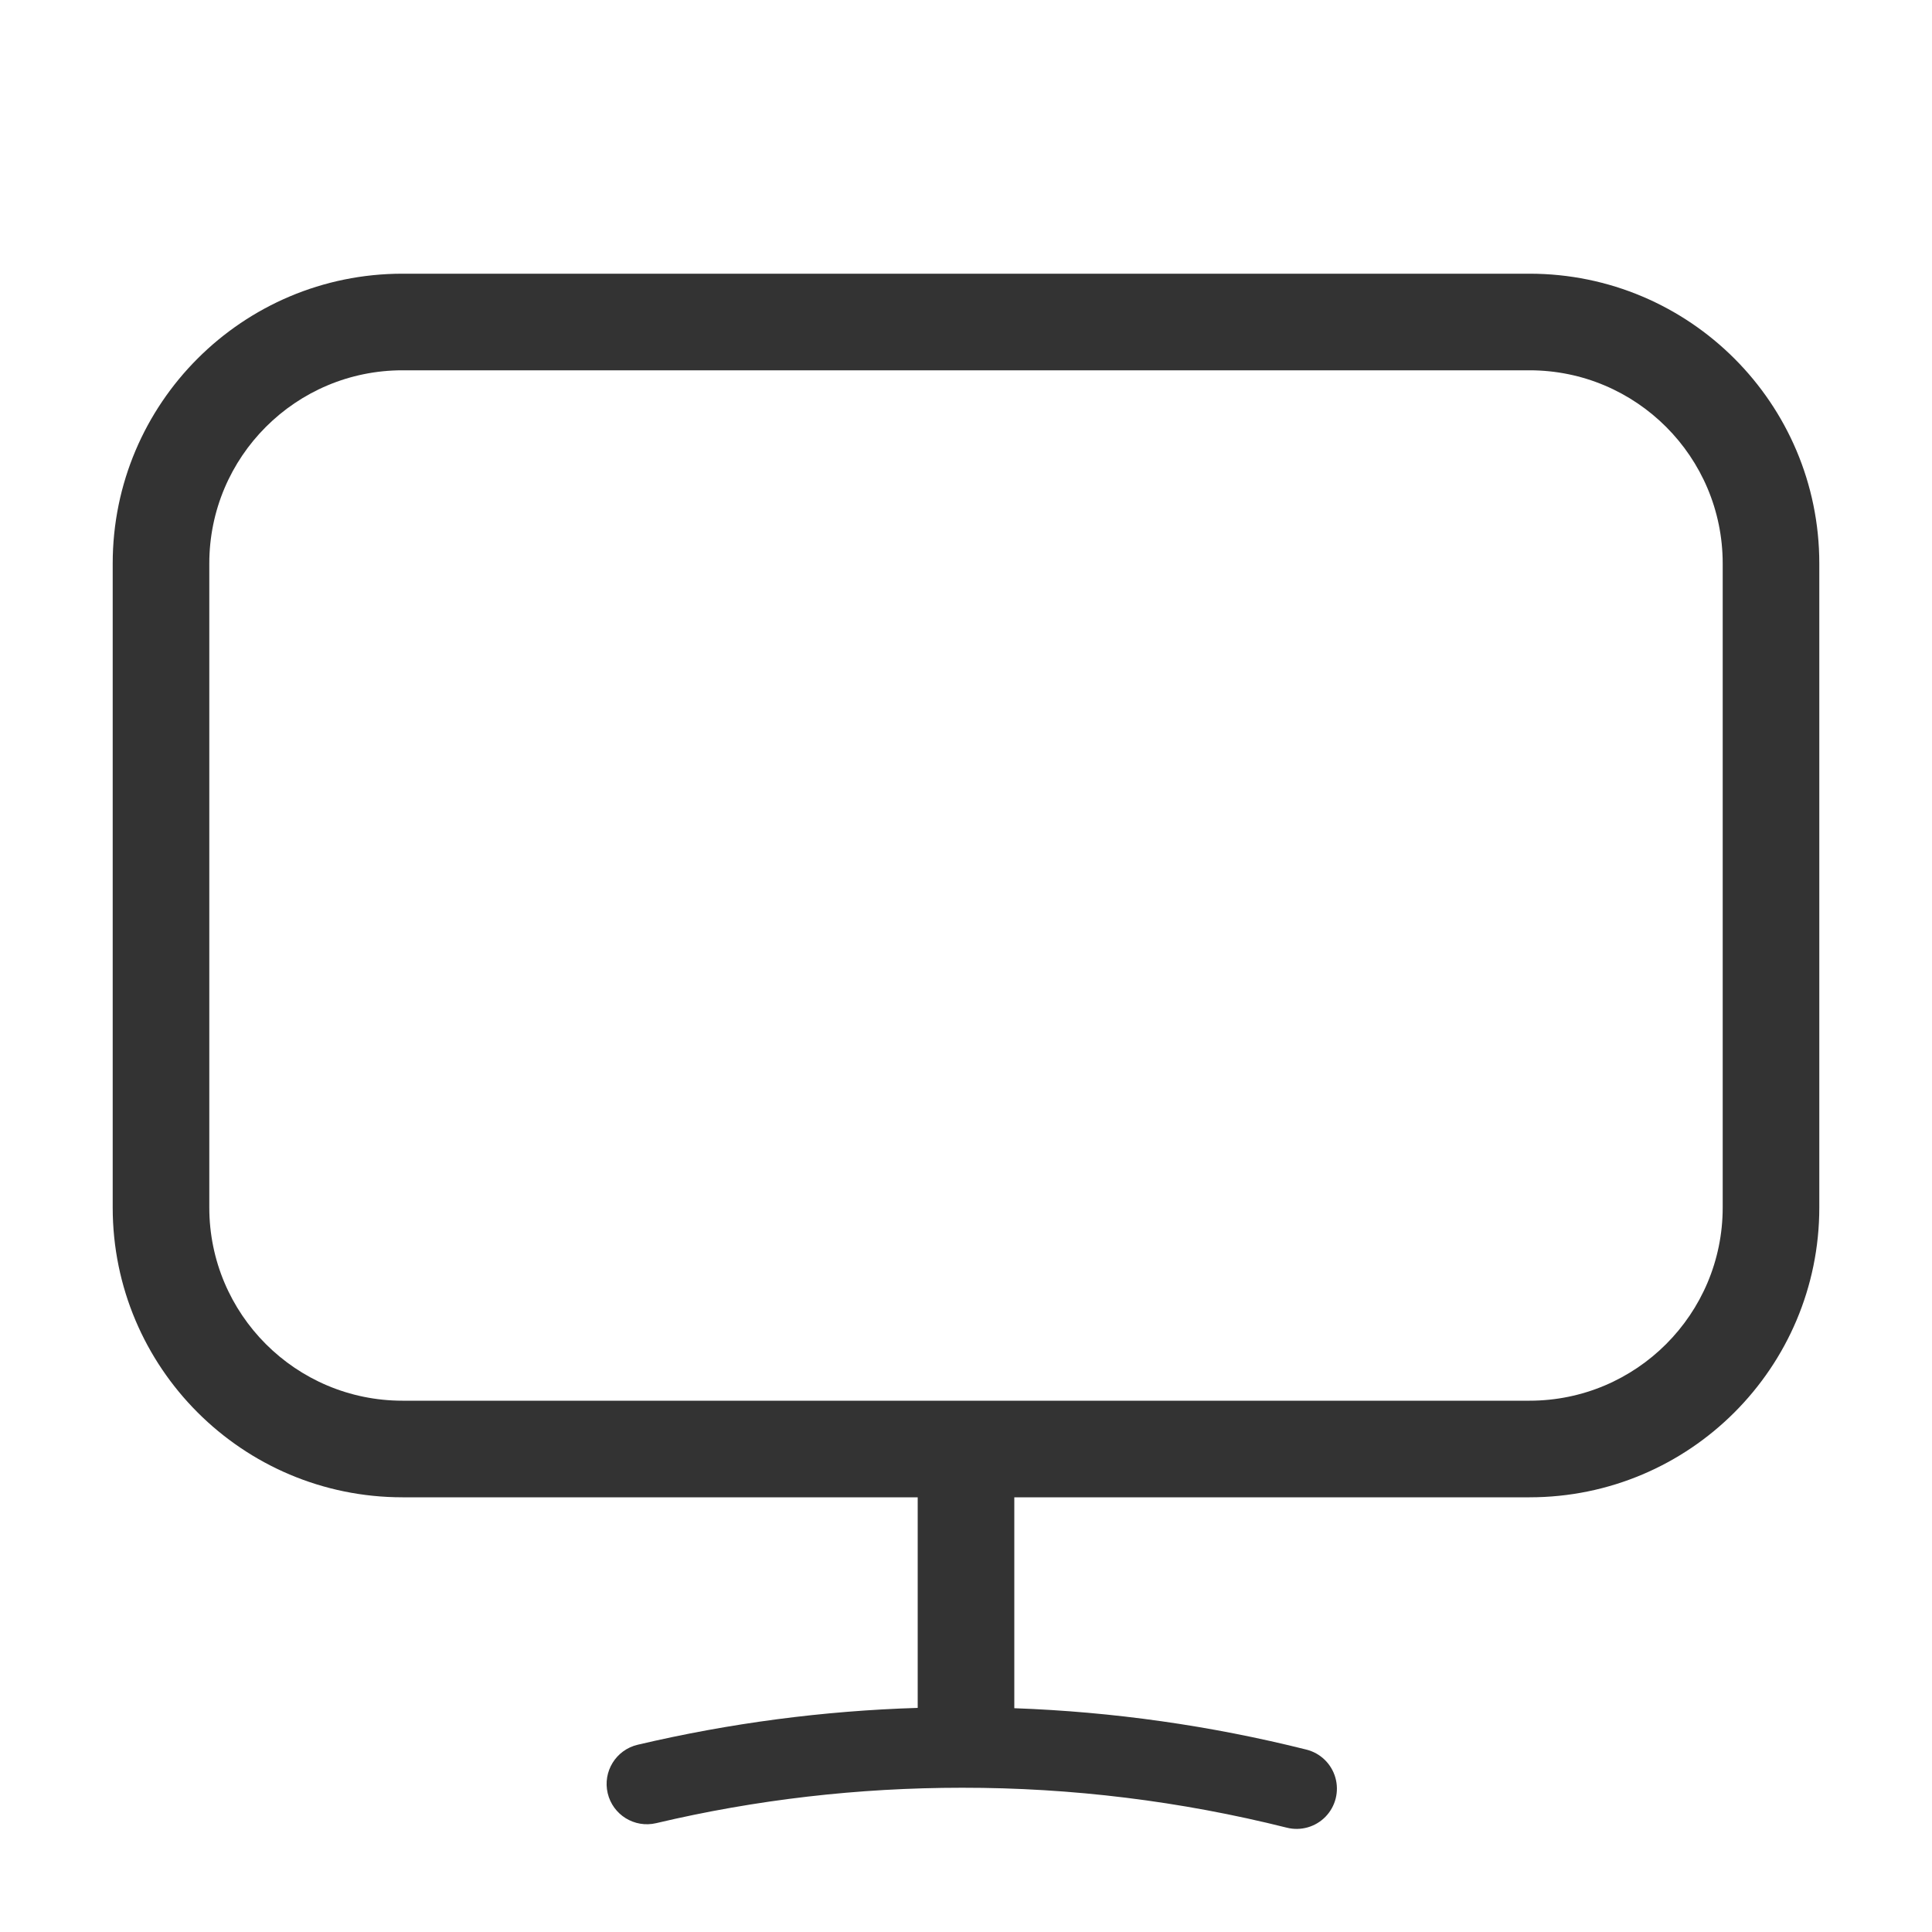
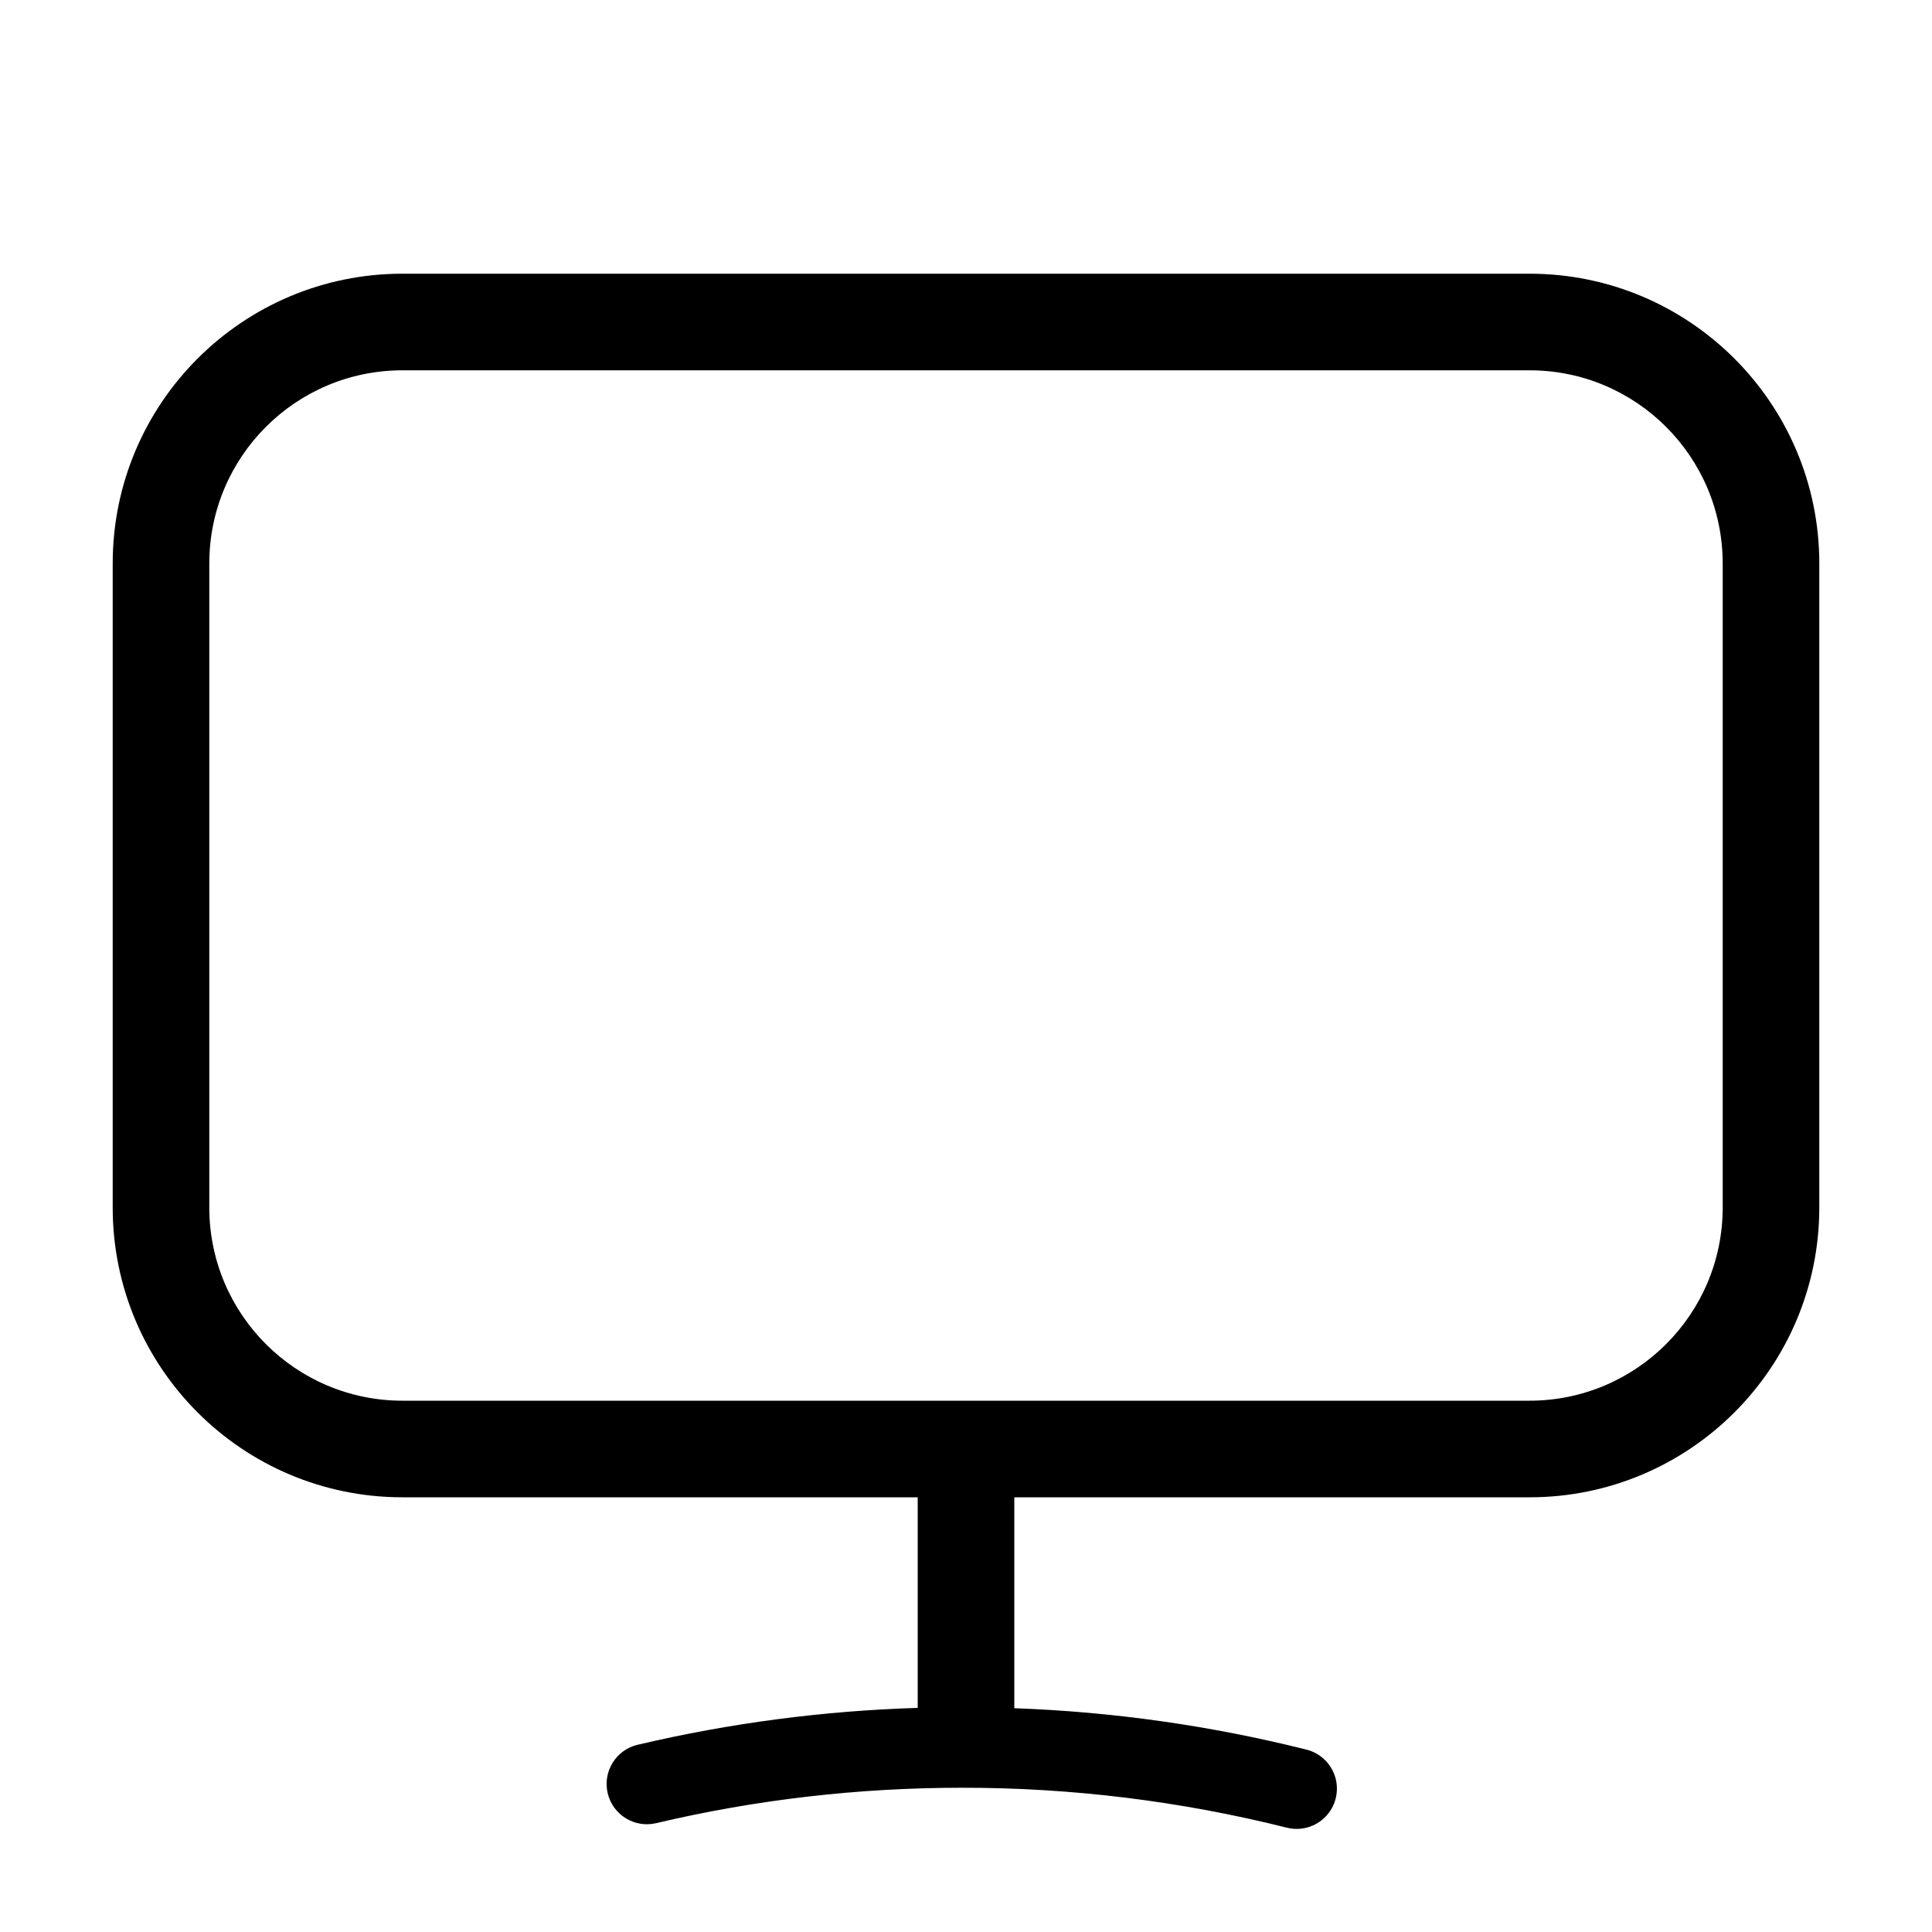
<svg xmlns="http://www.w3.org/2000/svg" class="icon" width="200px" height="200.00px" viewBox="0 0 1024 1024" version="1.1">
-   <path fill="#333333" d="M213.333 196.267A102.4 102.4 0 0 0 110.933 298.667v341.333A102.4 102.4 0 0 0 213.333 742.4h597.333a102.4 102.4 0 0 0 102.4-102.4V298.667A102.4 102.4 0 0 0 810.667 196.267H213.333z m273.067 708.949V793.6H213.333A153.6 153.6 0 0 1 59.733 640V298.667A153.6 153.6 0 0 1 213.333 145.067h597.333A153.6 153.6 0 0 1 964.267 298.667v341.333a153.6 153.6 0 0 1-153.6 153.6h-273.067v111.787a746.667 746.667 0 0 1 154.795 21.931 21.333 21.333 0 1 1-10.368 41.387 705.664 705.664 0 0 0-172.075-21.163c-55.168 0-109.483 6.315-162.176 18.773a21.333 21.333 0 0 1-9.813-41.557 747.392 747.392 0 0 1 148.437-19.541z" />
+   <path d="M213.333 196.267A102.4 102.4 0 0 0 110.933 298.667v341.333A102.4 102.4 0 0 0 213.333 742.4h597.333a102.4 102.4 0 0 0 102.4-102.4V298.667A102.4 102.4 0 0 0 810.667 196.267H213.333z m273.067 708.949V793.6H213.333A153.6 153.6 0 0 1 59.733 640V298.667A153.6 153.6 0 0 1 213.333 145.067h597.333A153.6 153.6 0 0 1 964.267 298.667v341.333a153.6 153.6 0 0 1-153.6 153.6h-273.067v111.787a746.667 746.667 0 0 1 154.795 21.931 21.333 21.333 0 1 1-10.368 41.387 705.664 705.664 0 0 0-172.075-21.163c-55.168 0-109.483 6.315-162.176 18.773a21.333 21.333 0 0 1-9.813-41.557 747.392 747.392 0 0 1 148.437-19.541z" />
</svg>
